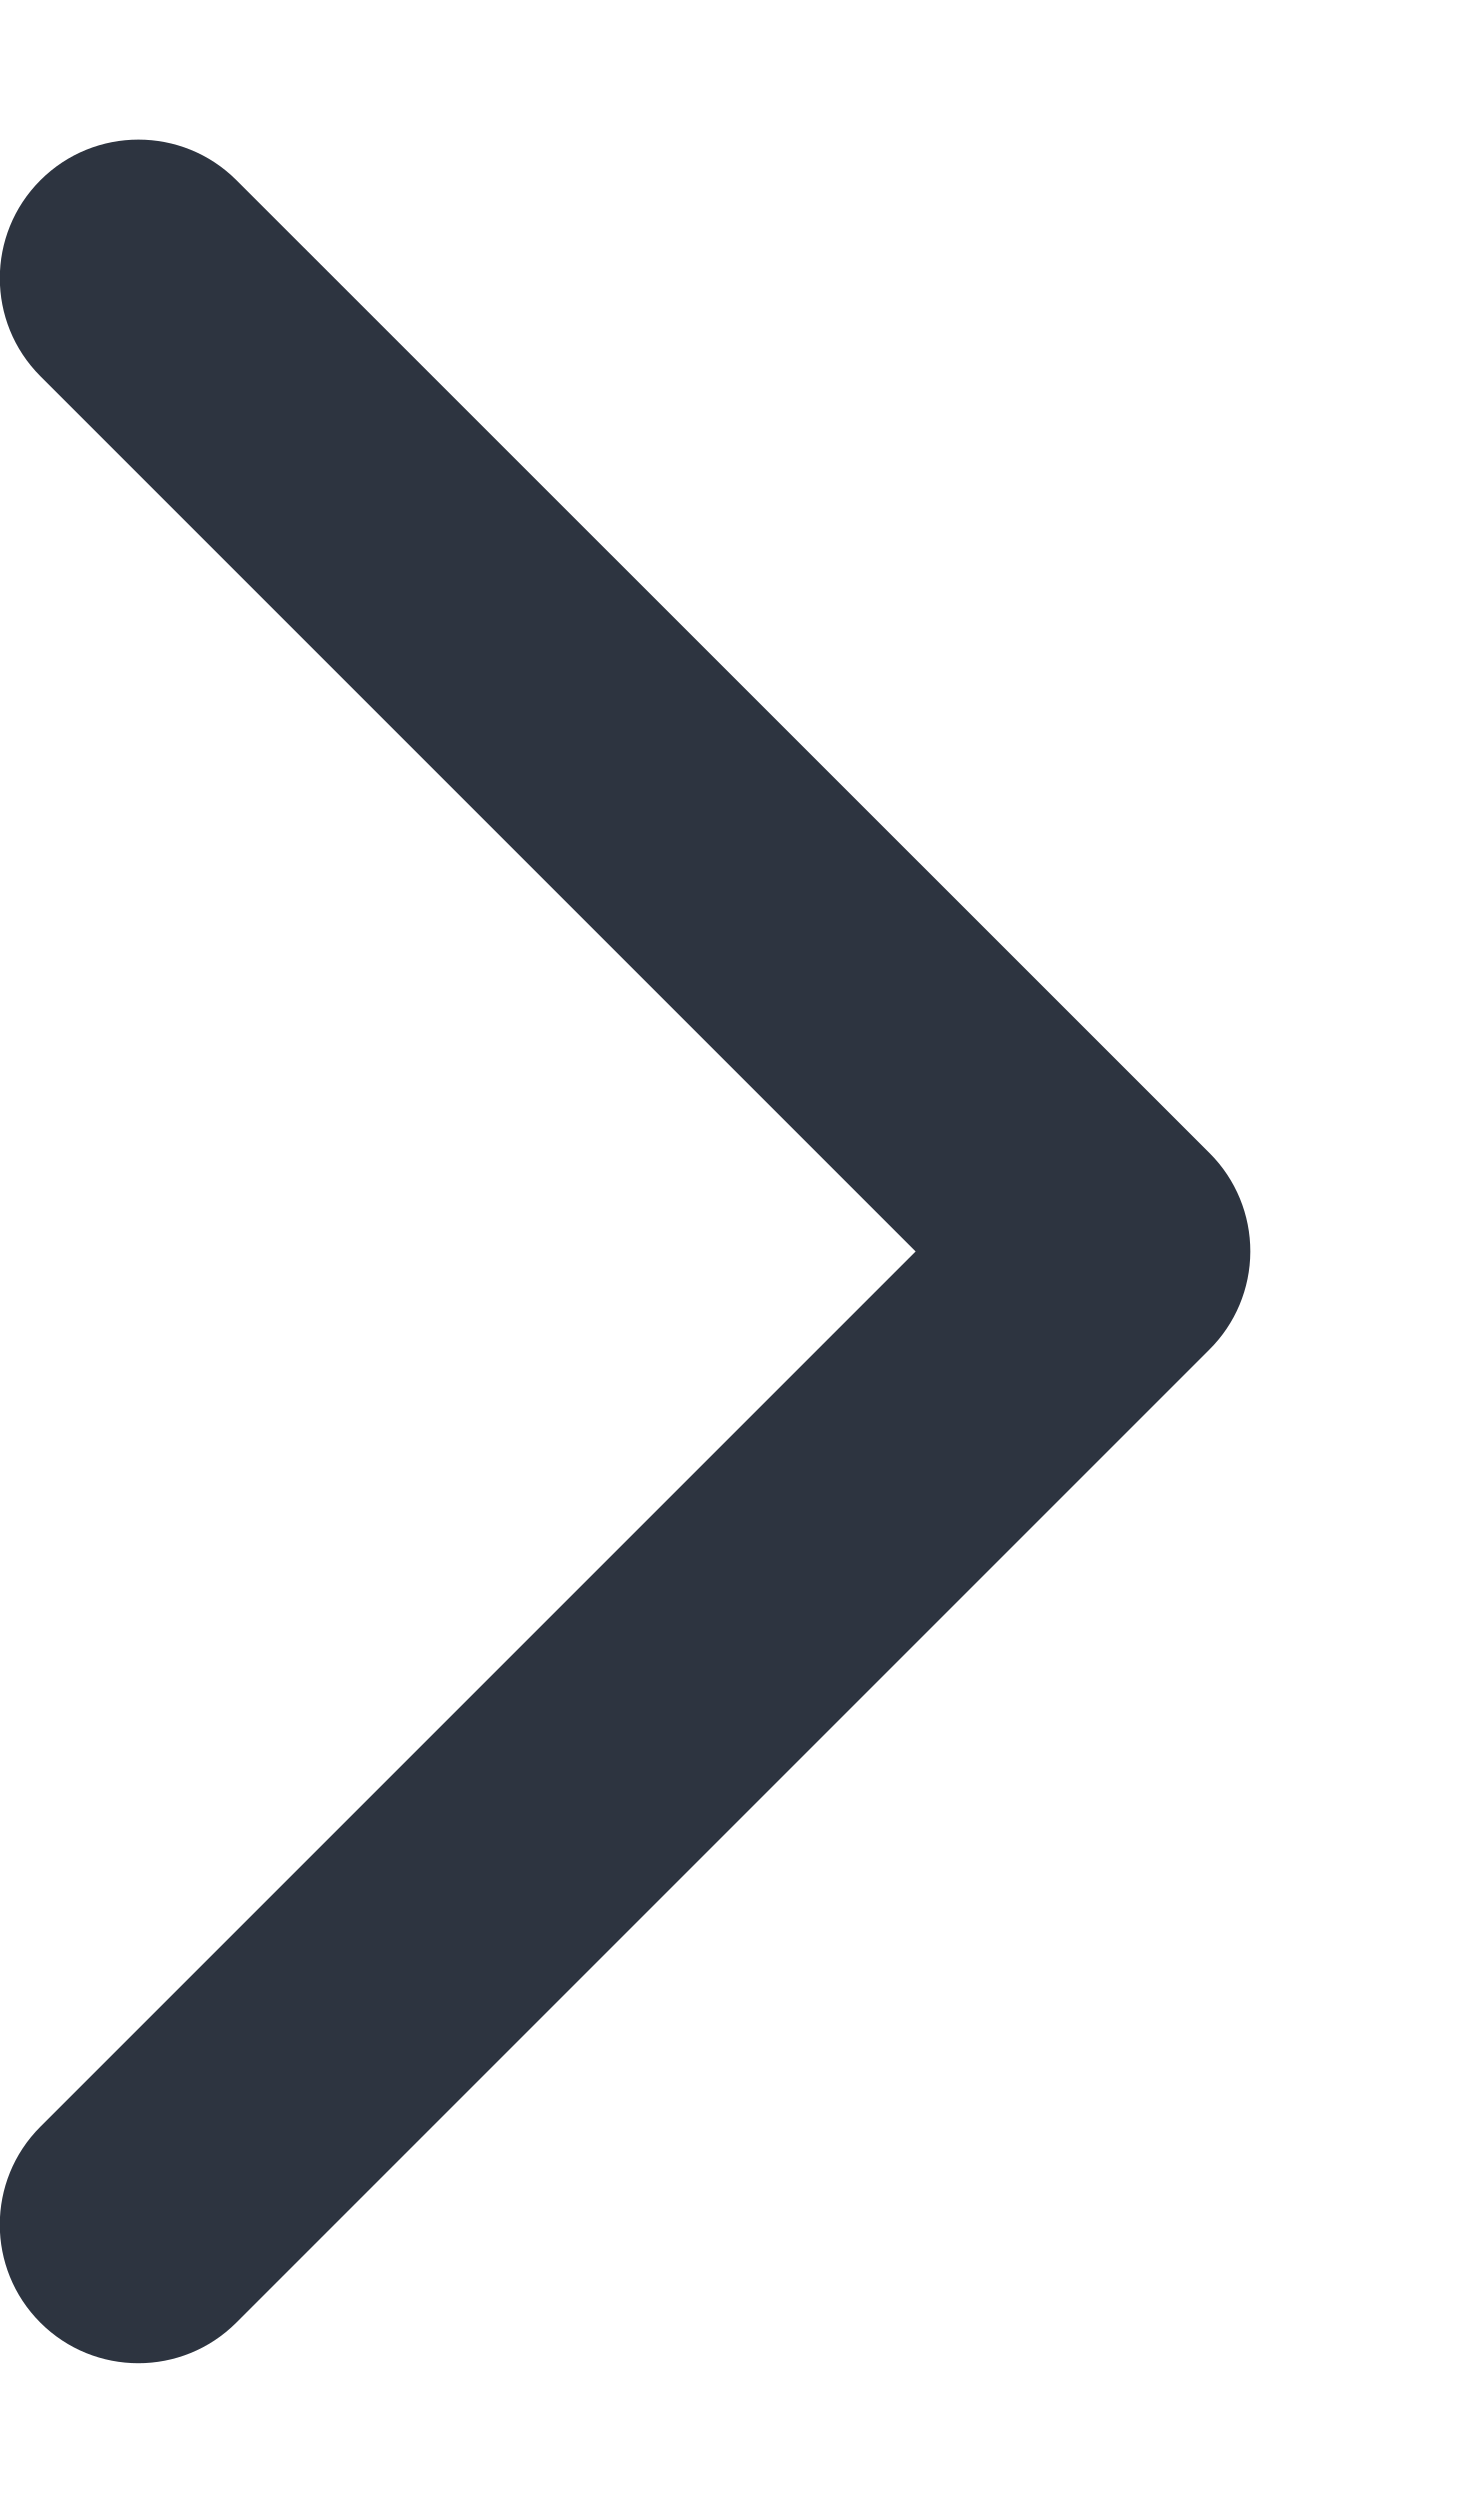
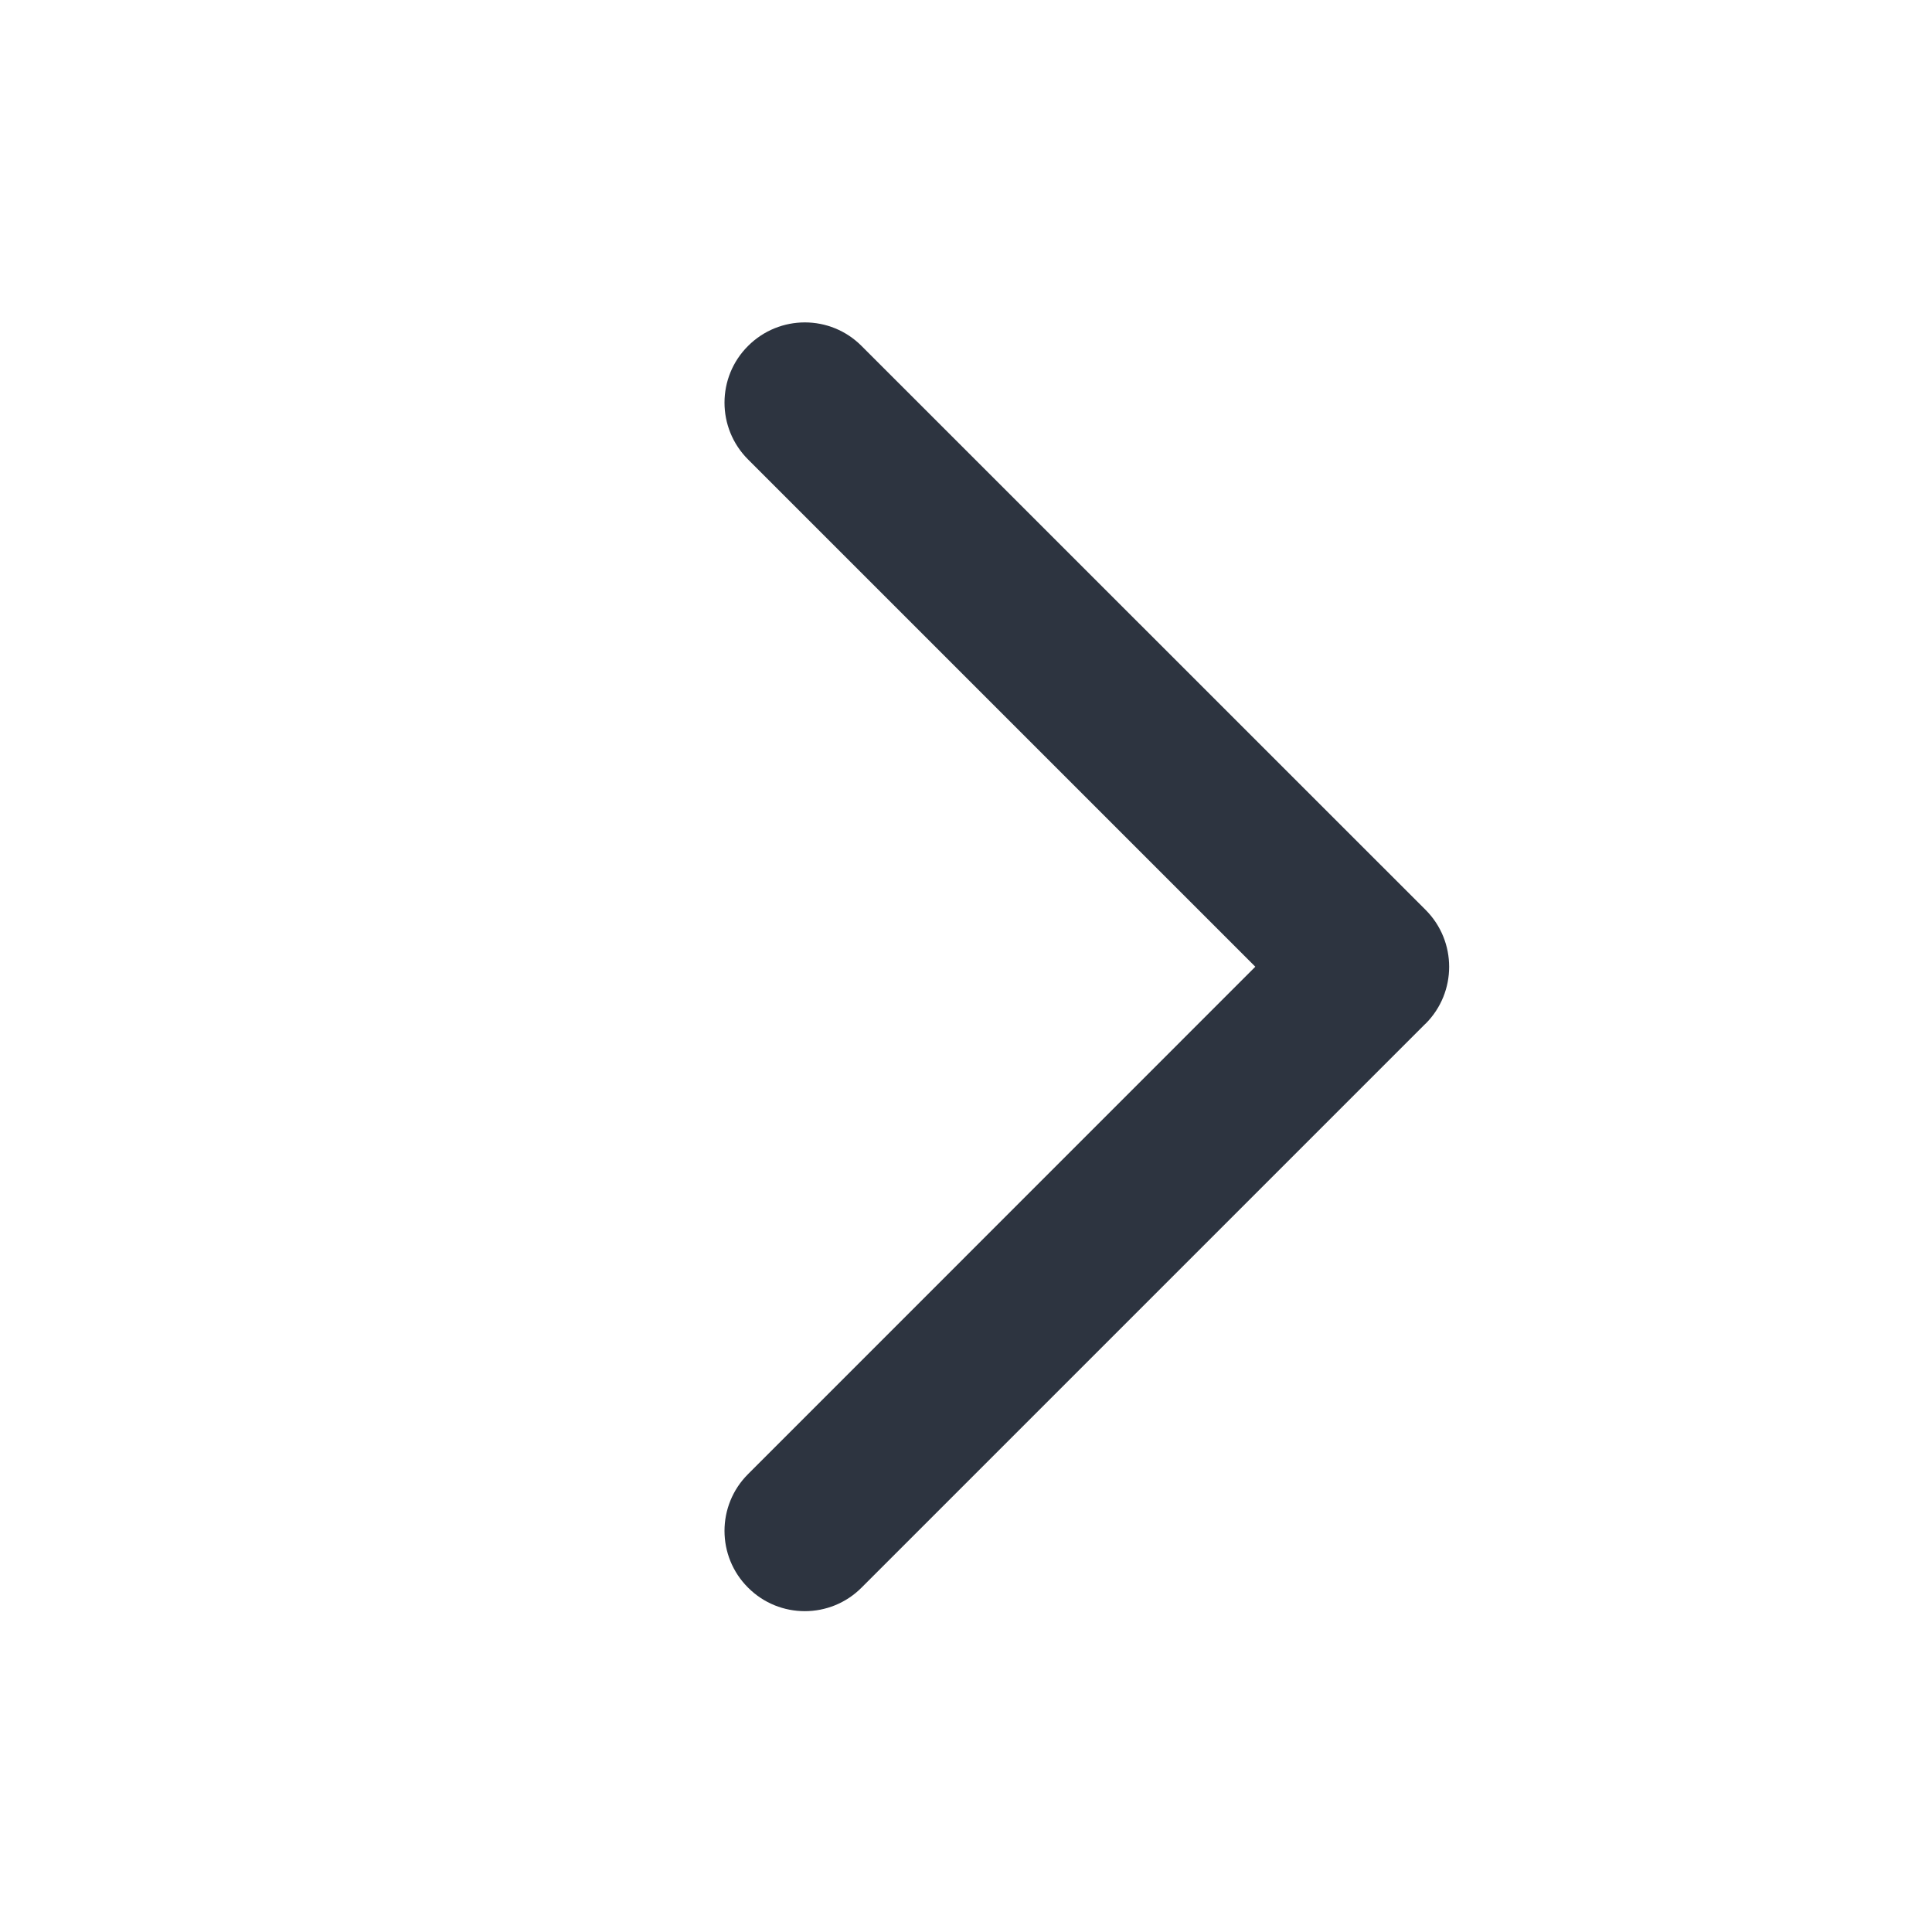
- <svg xmlns="http://www.w3.org/2000/svg" width="7" height="12" fill="none">
-   <path fill-rule="evenodd" clip-rule="evenodd" d="M1.135.865a.665.665 0 1 0-.941.941l4.201 4.201-4.201 4.201a.665.665 0 0 0 .94.941L5.804 6.479a.665.665 0 0 0 .003-.943L1.135.865Z" fill="#2D3440" />
+ <svg xmlns="http://www.w3.org/2000/svg" width="16" height="16" viewBox="0 0 16 16" fill="none">
+   <path fill-rule="evenodd" clip-rule="evenodd" d="M7.135 2.865C6.876 2.605 6.455 2.605 6.195 2.865C5.935 3.124 5.935 3.545 6.195 3.805L10.396 8.006L6.195 12.208C5.935 12.467 5.935 12.889 6.195 13.148C6.454 13.408 6.876 13.408 7.135 13.148L11.804 8.479C11.805 8.479 11.806 8.478 11.807 8.477C12.066 8.217 12.066 7.796 11.807 7.536L7.135 2.865Z" fill="#2D3440" />
</svg>
